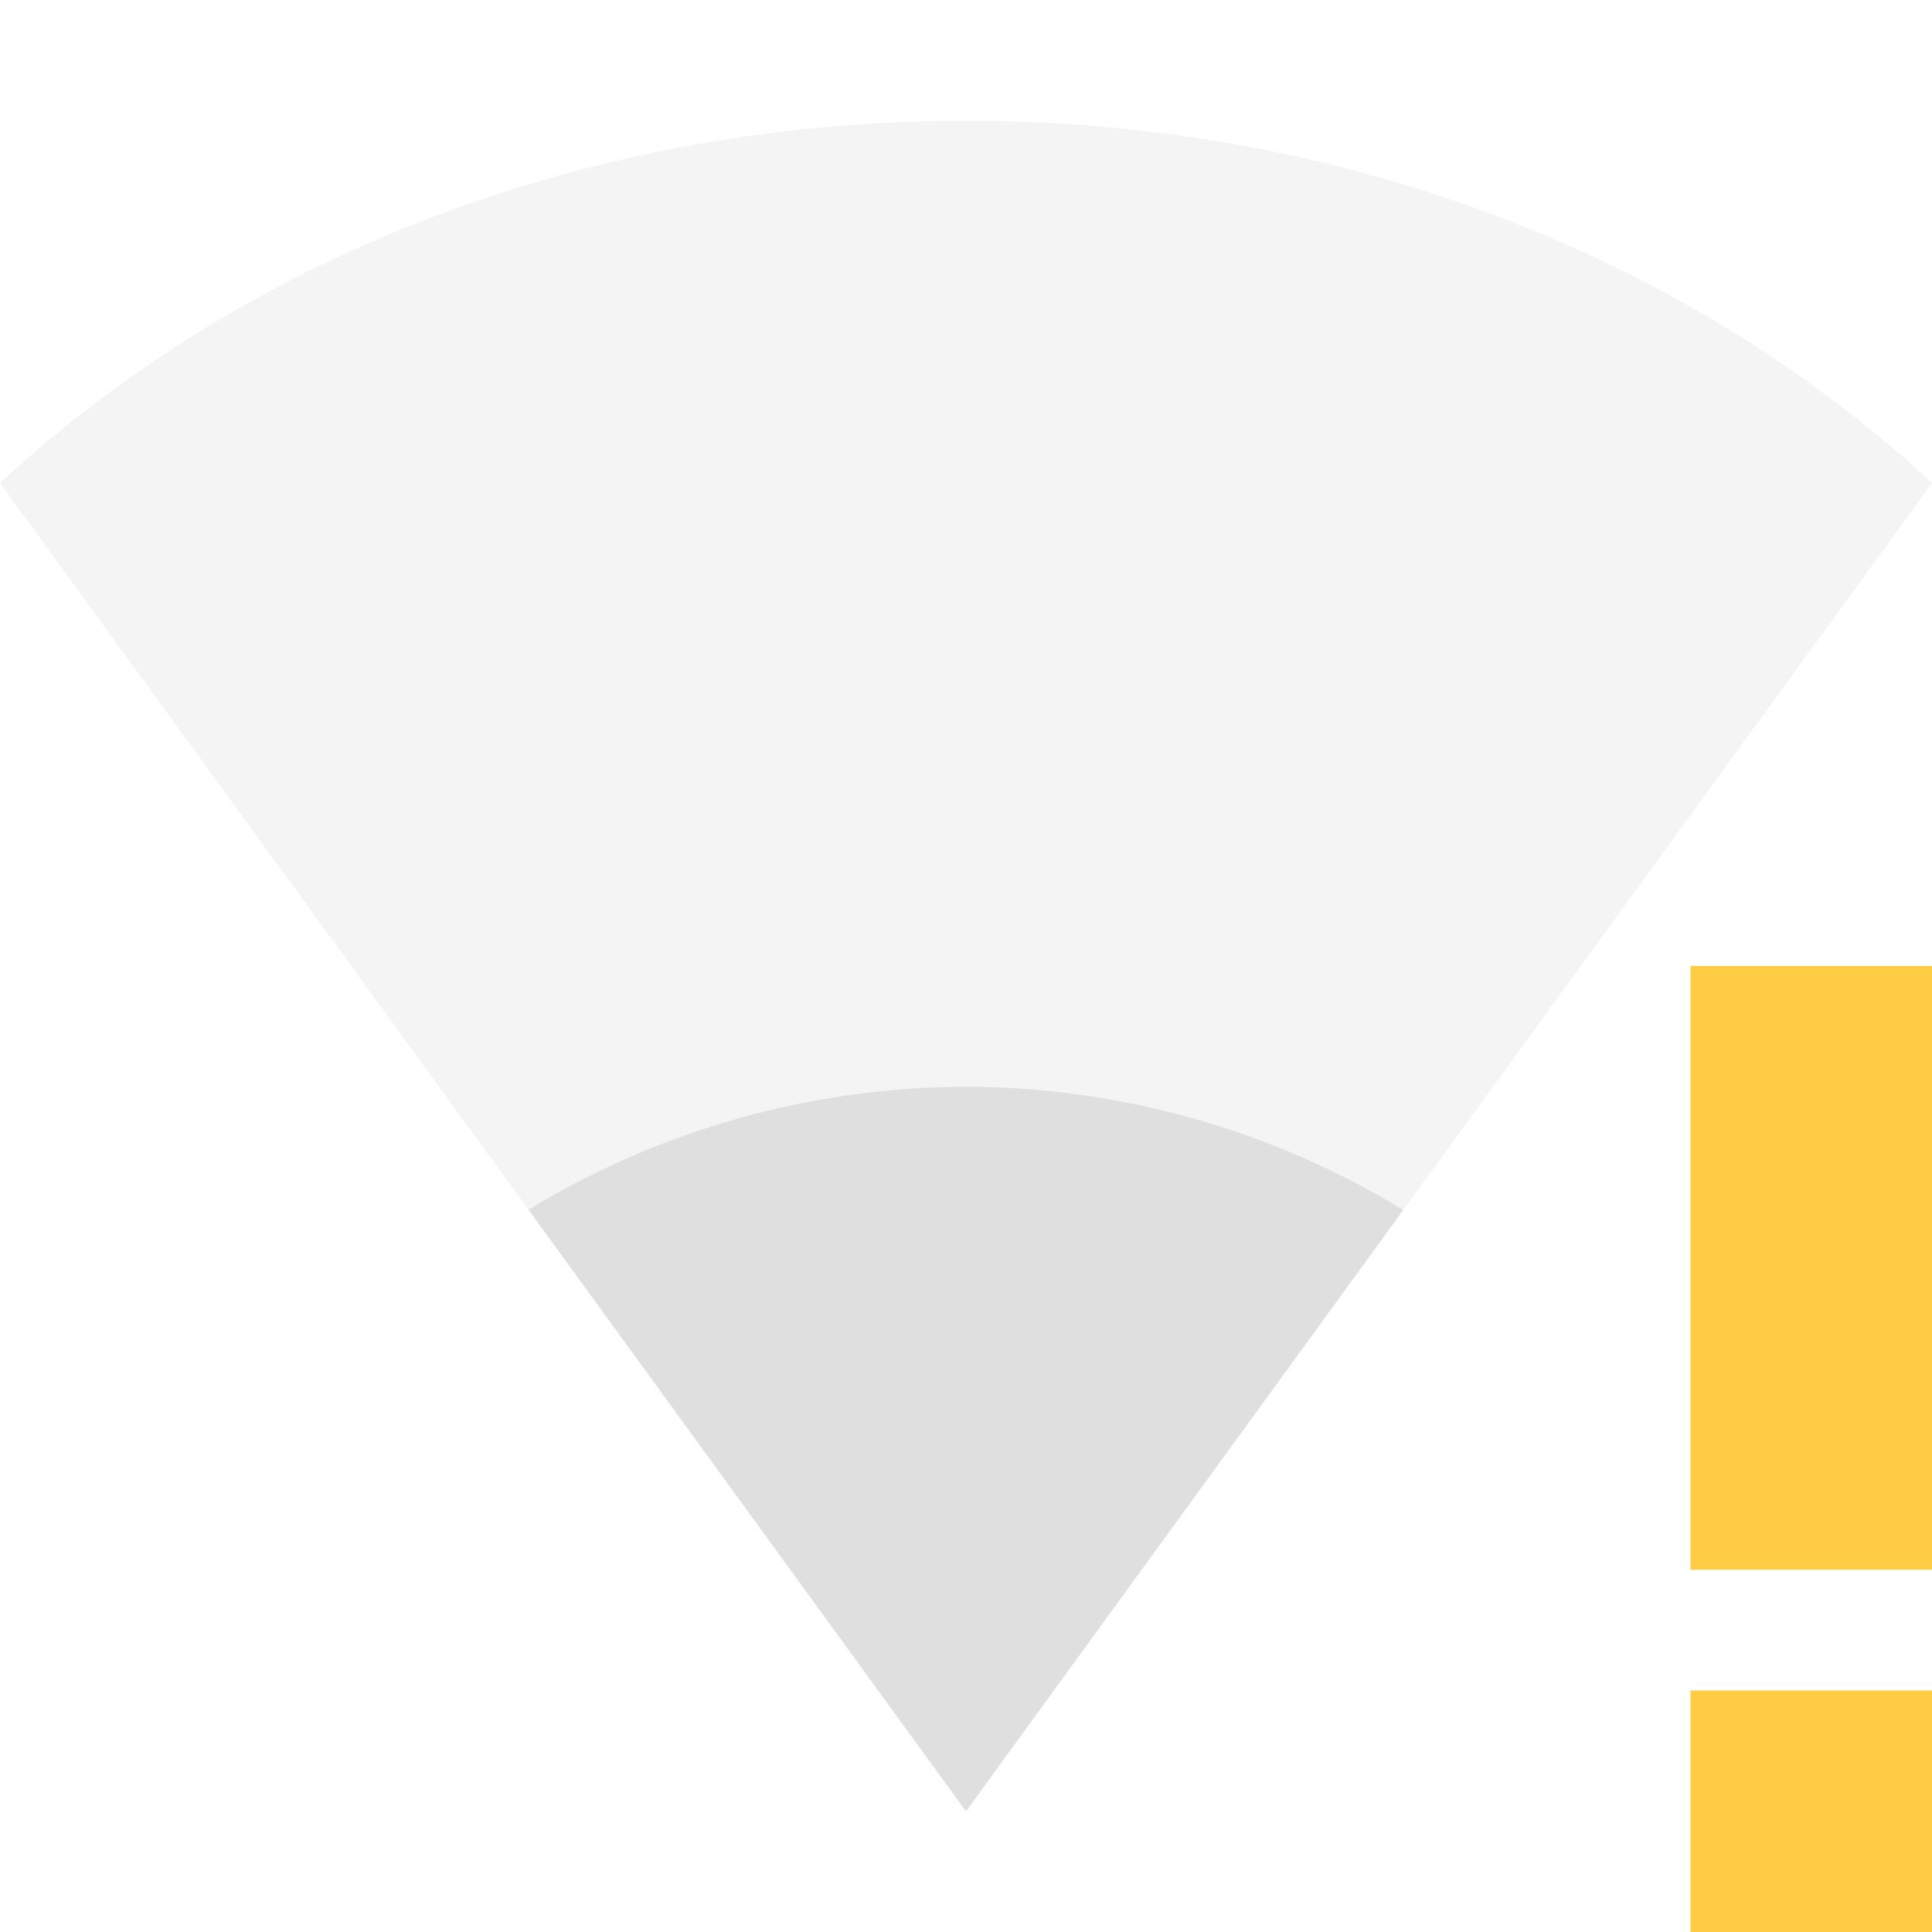
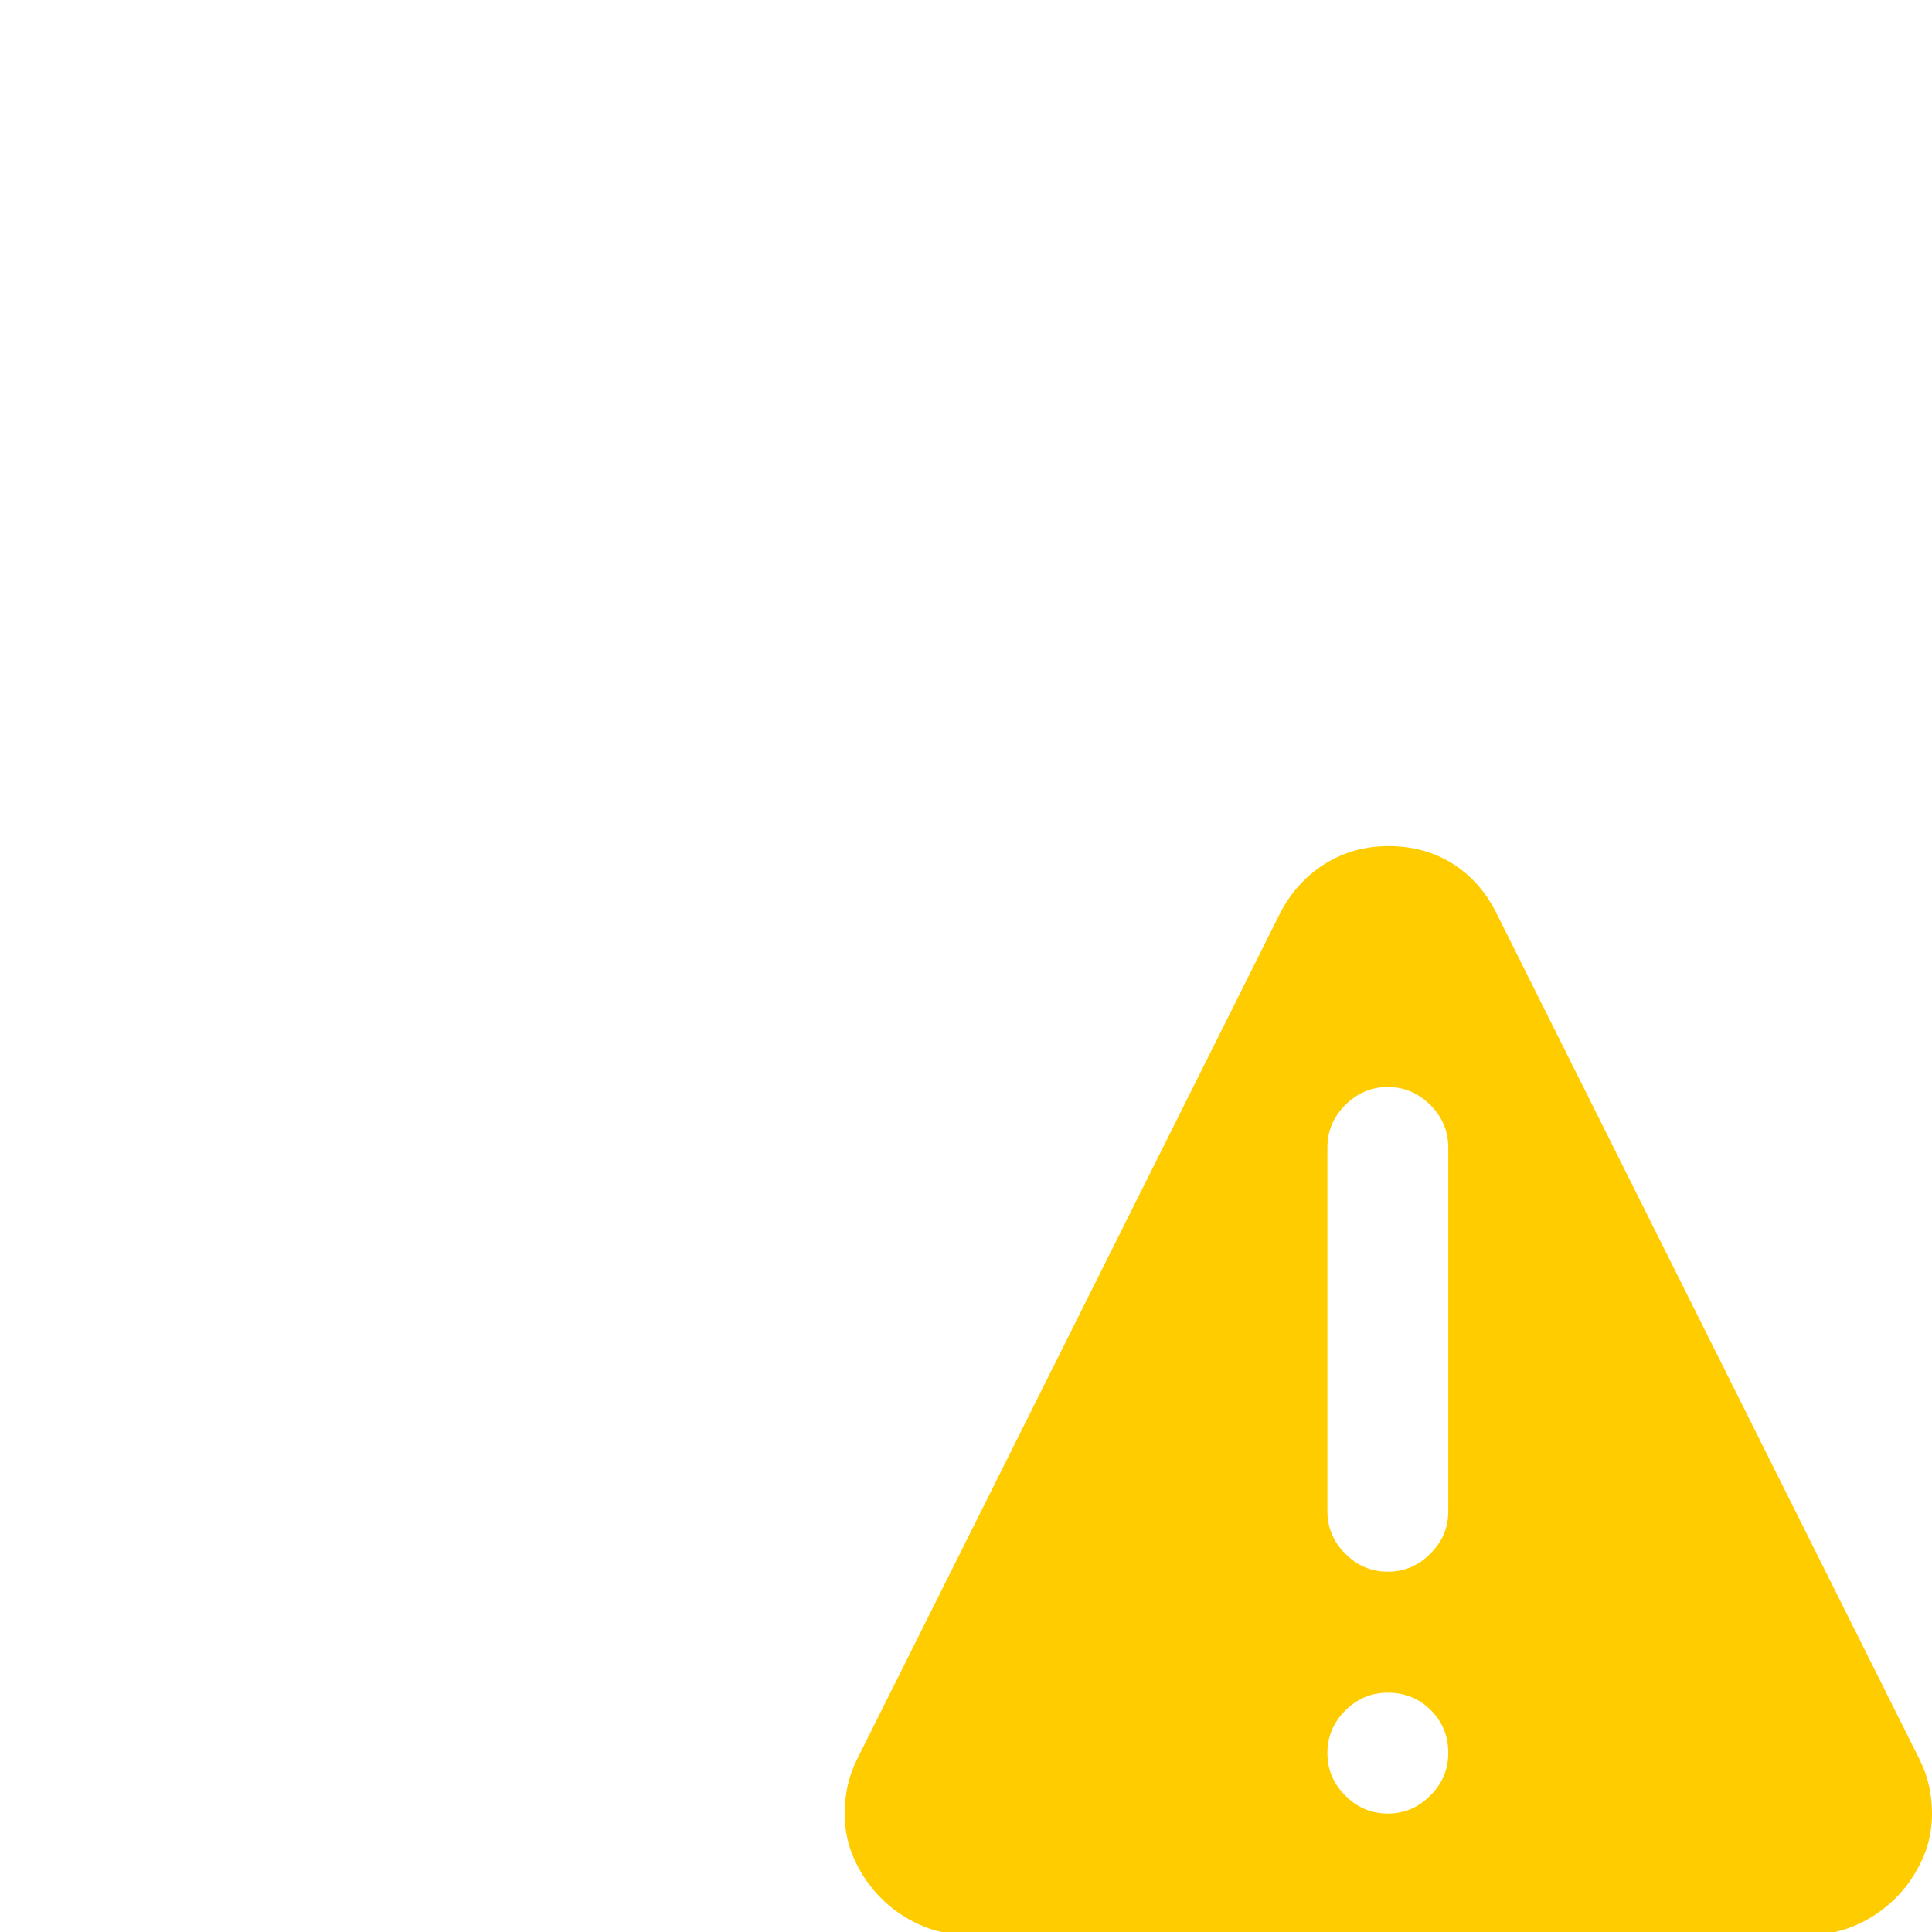
- <svg xmlns="http://www.w3.org/2000/svg" width="16" height="16" version="1.1">
-   <defs>
-     <style id="current-color-scheme" type="text/css">
-    .ColorScheme-Text { color:#dfdfdf; } .ColorScheme-Highlight { color:#367bf0; } .ColorScheme-NeutralText { color:#ffcc44; } .ColorScheme-PositiveText { color:#3db47e; } .ColorScheme-NegativeText { color:#dd4747; }
-   </style>
-   </defs>
-   <path style="opacity:0.35;fill:currentColor" class="ColorScheme-Text" d="M 0,4 C 2.081,2.073 4.949,1 8,1 c 3.051,0 5.919,1.073 8,3 L 8,15 Z" />
-   <path style="fill:currentColor" class="ColorScheme-Text" d="M 8,9 A 7,7 0 0 0 4.377,10.018 L 8,15 11.621,10.02 A 7,7 0 0 0 8,9 Z" />
-   <path style="fill:currentColor" class="ColorScheme-NeutralText warning" d="m 14,8 v 5 h 2 V 8 Z m 0,6 v 2 h 2 v -2 z" />
+ <svg xmlns="http://www.w3.org/2000/svg" viewBox="0 0 16 16">
+   <path style="fill: rgb(255, 255, 255); fill-opacity: 0.5;" d="M 0 6.507 C 0 6.407 0.029 6.314 0.086 6.225 C 0.498 5.568 0.998 4.978 1.584 4.457 C 2.171 3.935 2.811 3.492 3.505 3.127 C 4.199 2.762 4.928 2.482 5.692 2.289 C 6.456 2.096 7.224 2 7.996 2 C 8.768 2 9.536 2.096 10.3 2.289 C 11.064 2.482 11.792 2.762 12.483 3.127 C 13.174 3.492 13.813 3.935 14.4 4.457 C 14.987 4.978 15.489 5.568 15.906 6.225 C 15.963 6.314 15.992 6.407 15.992 6.507 C 15.992 6.642 15.943 6.76 15.844 6.859 C 15.744 6.958 15.627 7.007 15.491 7.007 C 15.387 7.007 15.308 6.989 15.253 6.953 C 15.198 6.916 15.139 6.861 15.077 6.788 C 14.905 6.58 14.743 6.37 14.592 6.158 C 14.44 5.947 14.268 5.745 14.075 5.552 C 13.674 5.145 13.238 4.783 12.769 4.465 C 12.299 4.146 11.806 3.879 11.29 3.663 C 10.774 3.446 10.239 3.282 9.686 3.17 C 9.133 3.058 8.57 3.001 7.996 3.001 C 7.422 3.001 6.859 3.058 6.306 3.17 C 5.753 3.282 5.219 3.446 4.702 3.663 C 4.186 3.879 3.694 4.146 3.227 4.465 C 2.761 4.783 2.324 5.145 1.917 5.552 C 1.792 5.677 1.67 5.806 1.553 5.939 C 1.436 6.072 1.325 6.212 1.221 6.358 C 1.168 6.431 1.119 6.504 1.072 6.577 C 1.025 6.65 0.973 6.72 0.915 6.788 C 0.858 6.856 0.797 6.91 0.732 6.949 C 0.666 6.988 0.589 7.007 0.501 7.007 C 0.365 7.007 0.248 6.958 0.149 6.859 C 0.05 6.76 0 6.642 0 6.507 Z M 2.292 8.51 C 2.292 8.426 2.313 8.343 2.355 8.259 C 2.621 7.758 2.96 7.307 3.372 6.906 C 3.784 6.504 4.239 6.162 4.737 5.881 C 5.236 5.599 5.764 5.383 6.322 5.231 C 6.88 5.08 7.438 5.004 7.996 5.004 C 8.612 5.004 9.214 5.089 9.803 5.259 C 10.393 5.428 10.948 5.677 11.47 6.006 C 11.24 6.011 11.017 6.053 10.801 6.131 C 10.584 6.209 10.388 6.321 10.21 6.467 C 9.506 6.16 8.768 6.006 7.996 6.006 C 7.605 6.006 7.219 6.048 6.838 6.131 C 6.457 6.215 6.09 6.336 5.735 6.495 C 5.38 6.654 5.045 6.848 4.73 7.078 C 4.414 7.307 4.128 7.568 3.873 7.86 C 3.748 8.001 3.637 8.15 3.54 8.306 C 3.444 8.463 3.338 8.614 3.223 8.76 C 3.161 8.838 3.101 8.899 3.044 8.944 C 2.986 8.988 2.903 9.01 2.793 9.01 C 2.658 9.01 2.54 8.961 2.441 8.862 C 2.342 8.762 2.292 8.645 2.292 8.51 Z M 4.327 10.505 C 4.327 10.432 4.342 10.364 4.374 10.301 C 4.53 9.957 4.736 9.643 4.992 9.358 C 5.247 9.074 5.535 8.833 5.856 8.635 C 6.177 8.437 6.52 8.283 6.885 8.173 C 7.25 8.064 7.621 8.009 7.996 8.009 C 8.403 8.009 8.794 8.066 9.17 8.181 L 8.716 9.096 C 8.471 9.039 8.231 9.01 7.996 9.01 C 7.521 9.01 7.086 9.108 6.689 9.304 C 6.293 9.499 5.946 9.785 5.649 10.16 C 5.576 10.249 5.511 10.34 5.453 10.434 C 5.396 10.528 5.339 10.625 5.281 10.724 C 5.229 10.812 5.166 10.883 5.093 10.935 C 5.02 10.987 4.932 11.013 4.827 11.013 C 4.692 11.013 4.574 10.962 4.475 10.861 C 4.376 10.759 4.327 10.64 4.327 10.505 Z M 6.932 12.672 C 6.807 12.479 6.744 12.26 6.744 12.015 C 6.744 11.858 6.774 11.707 6.834 11.561 C 6.894 11.415 6.975 11.286 7.077 11.174 C 7.178 11.061 7.298 10.969 7.437 10.896 C 7.575 10.823 7.722 10.781 7.879 10.771 L 6.932 12.672 Z" />
+   <path d="M 7.996 16.021 C 7.86 16.021 7.733 15.993 7.613 15.938 C 7.493 15.884 7.387 15.811 7.296 15.719 C 7.205 15.628 7.132 15.522 7.077 15.402 C 7.022 15.283 6.995 15.155 6.995 15.019 C 6.995 14.857 7.029 14.709 7.096 14.573 L 10.601 7.563 C 10.69 7.391 10.813 7.255 10.969 7.156 C 11.126 7.057 11.303 7.007 11.501 7.007 C 11.699 7.007 11.875 7.056 12.029 7.152 C 12.183 7.249 12.305 7.385 12.393 7.563 L 15.898 14.573 C 15.966 14.709 16 14.857 16 15.019 C 16 15.155 15.973 15.283 15.918 15.402 C 15.863 15.522 15.79 15.628 15.699 15.719 C 15.607 15.811 15.502 15.884 15.382 15.938 C 15.262 15.993 15.134 16.021 14.999 16.021 L 7.996 16.021 Z M 11.994 12.515 L 11.994 9.503 C 11.994 9.368 11.945 9.25 11.845 9.151 C 11.746 9.052 11.629 9.002 11.493 9.002 C 11.358 9.002 11.24 9.052 11.141 9.151 C 11.042 9.25 10.993 9.368 10.993 9.503 L 10.993 12.515 C 10.993 12.651 11.042 12.768 11.141 12.867 C 11.24 12.967 11.358 13.016 11.493 13.016 C 11.629 13.016 11.746 12.967 11.845 12.867 C 11.945 12.768 11.994 12.651 11.994 12.515 Z M 11.994 14.518 C 11.994 14.378 11.946 14.259 11.849 14.162 C 11.753 14.066 11.634 14.018 11.493 14.018 C 11.358 14.018 11.24 14.067 11.141 14.166 C 11.042 14.265 10.993 14.383 10.993 14.518 C 10.993 14.654 11.042 14.771 11.141 14.87 C 11.24 14.97 11.358 15.019 11.493 15.019 C 11.629 15.019 11.746 14.97 11.845 14.87 C 11.945 14.771 11.994 14.654 11.994 14.518 Z" style="fill: rgb(255, 204, 0);" />
+   <path style="fill: rgb(255, 255, 255); stroke-width: 1;" d="M 6.932 12.672 C 6.807 12.479 6.744 12.26 6.744 12.015 C 6.744 11.858 6.774 11.707 6.834 11.561 C 6.894 11.415 6.975 11.286 7.077 11.174 C 7.178 11.061 7.298 10.969 7.437 10.896 C 7.575 10.823 7.722 10.781 7.879 10.771 L 6.932 12.672 Z" />
</svg>
